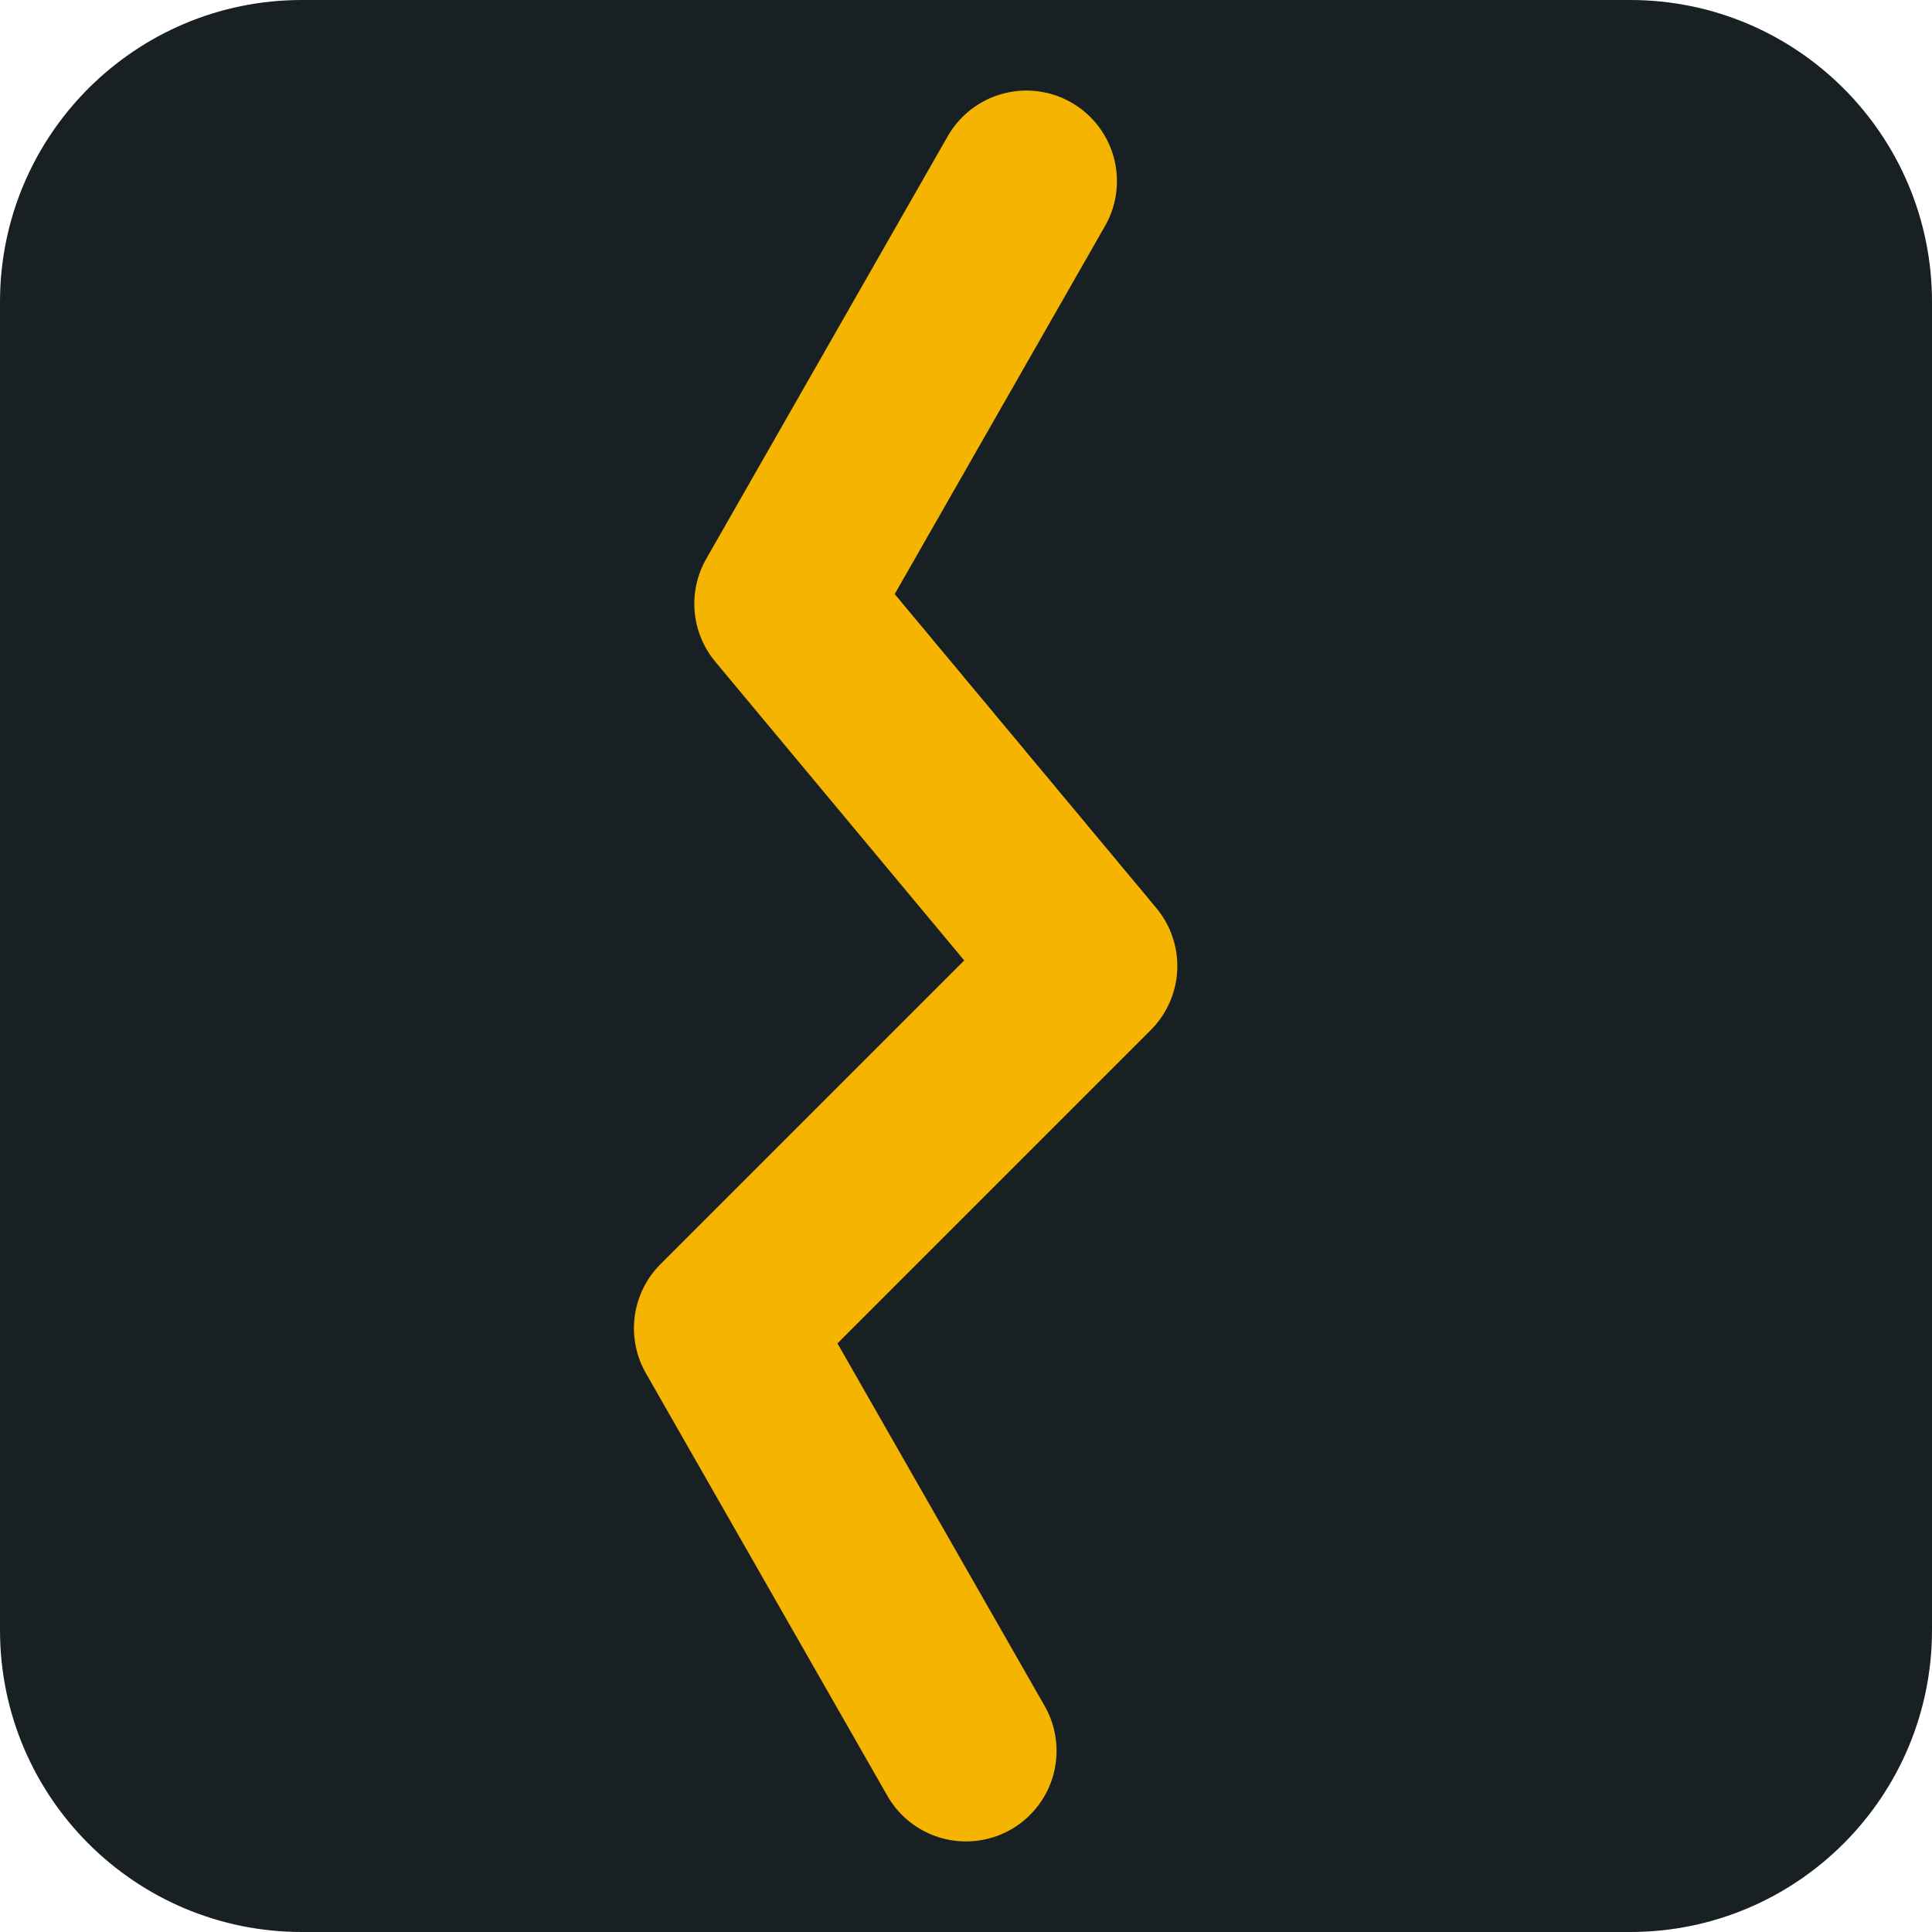
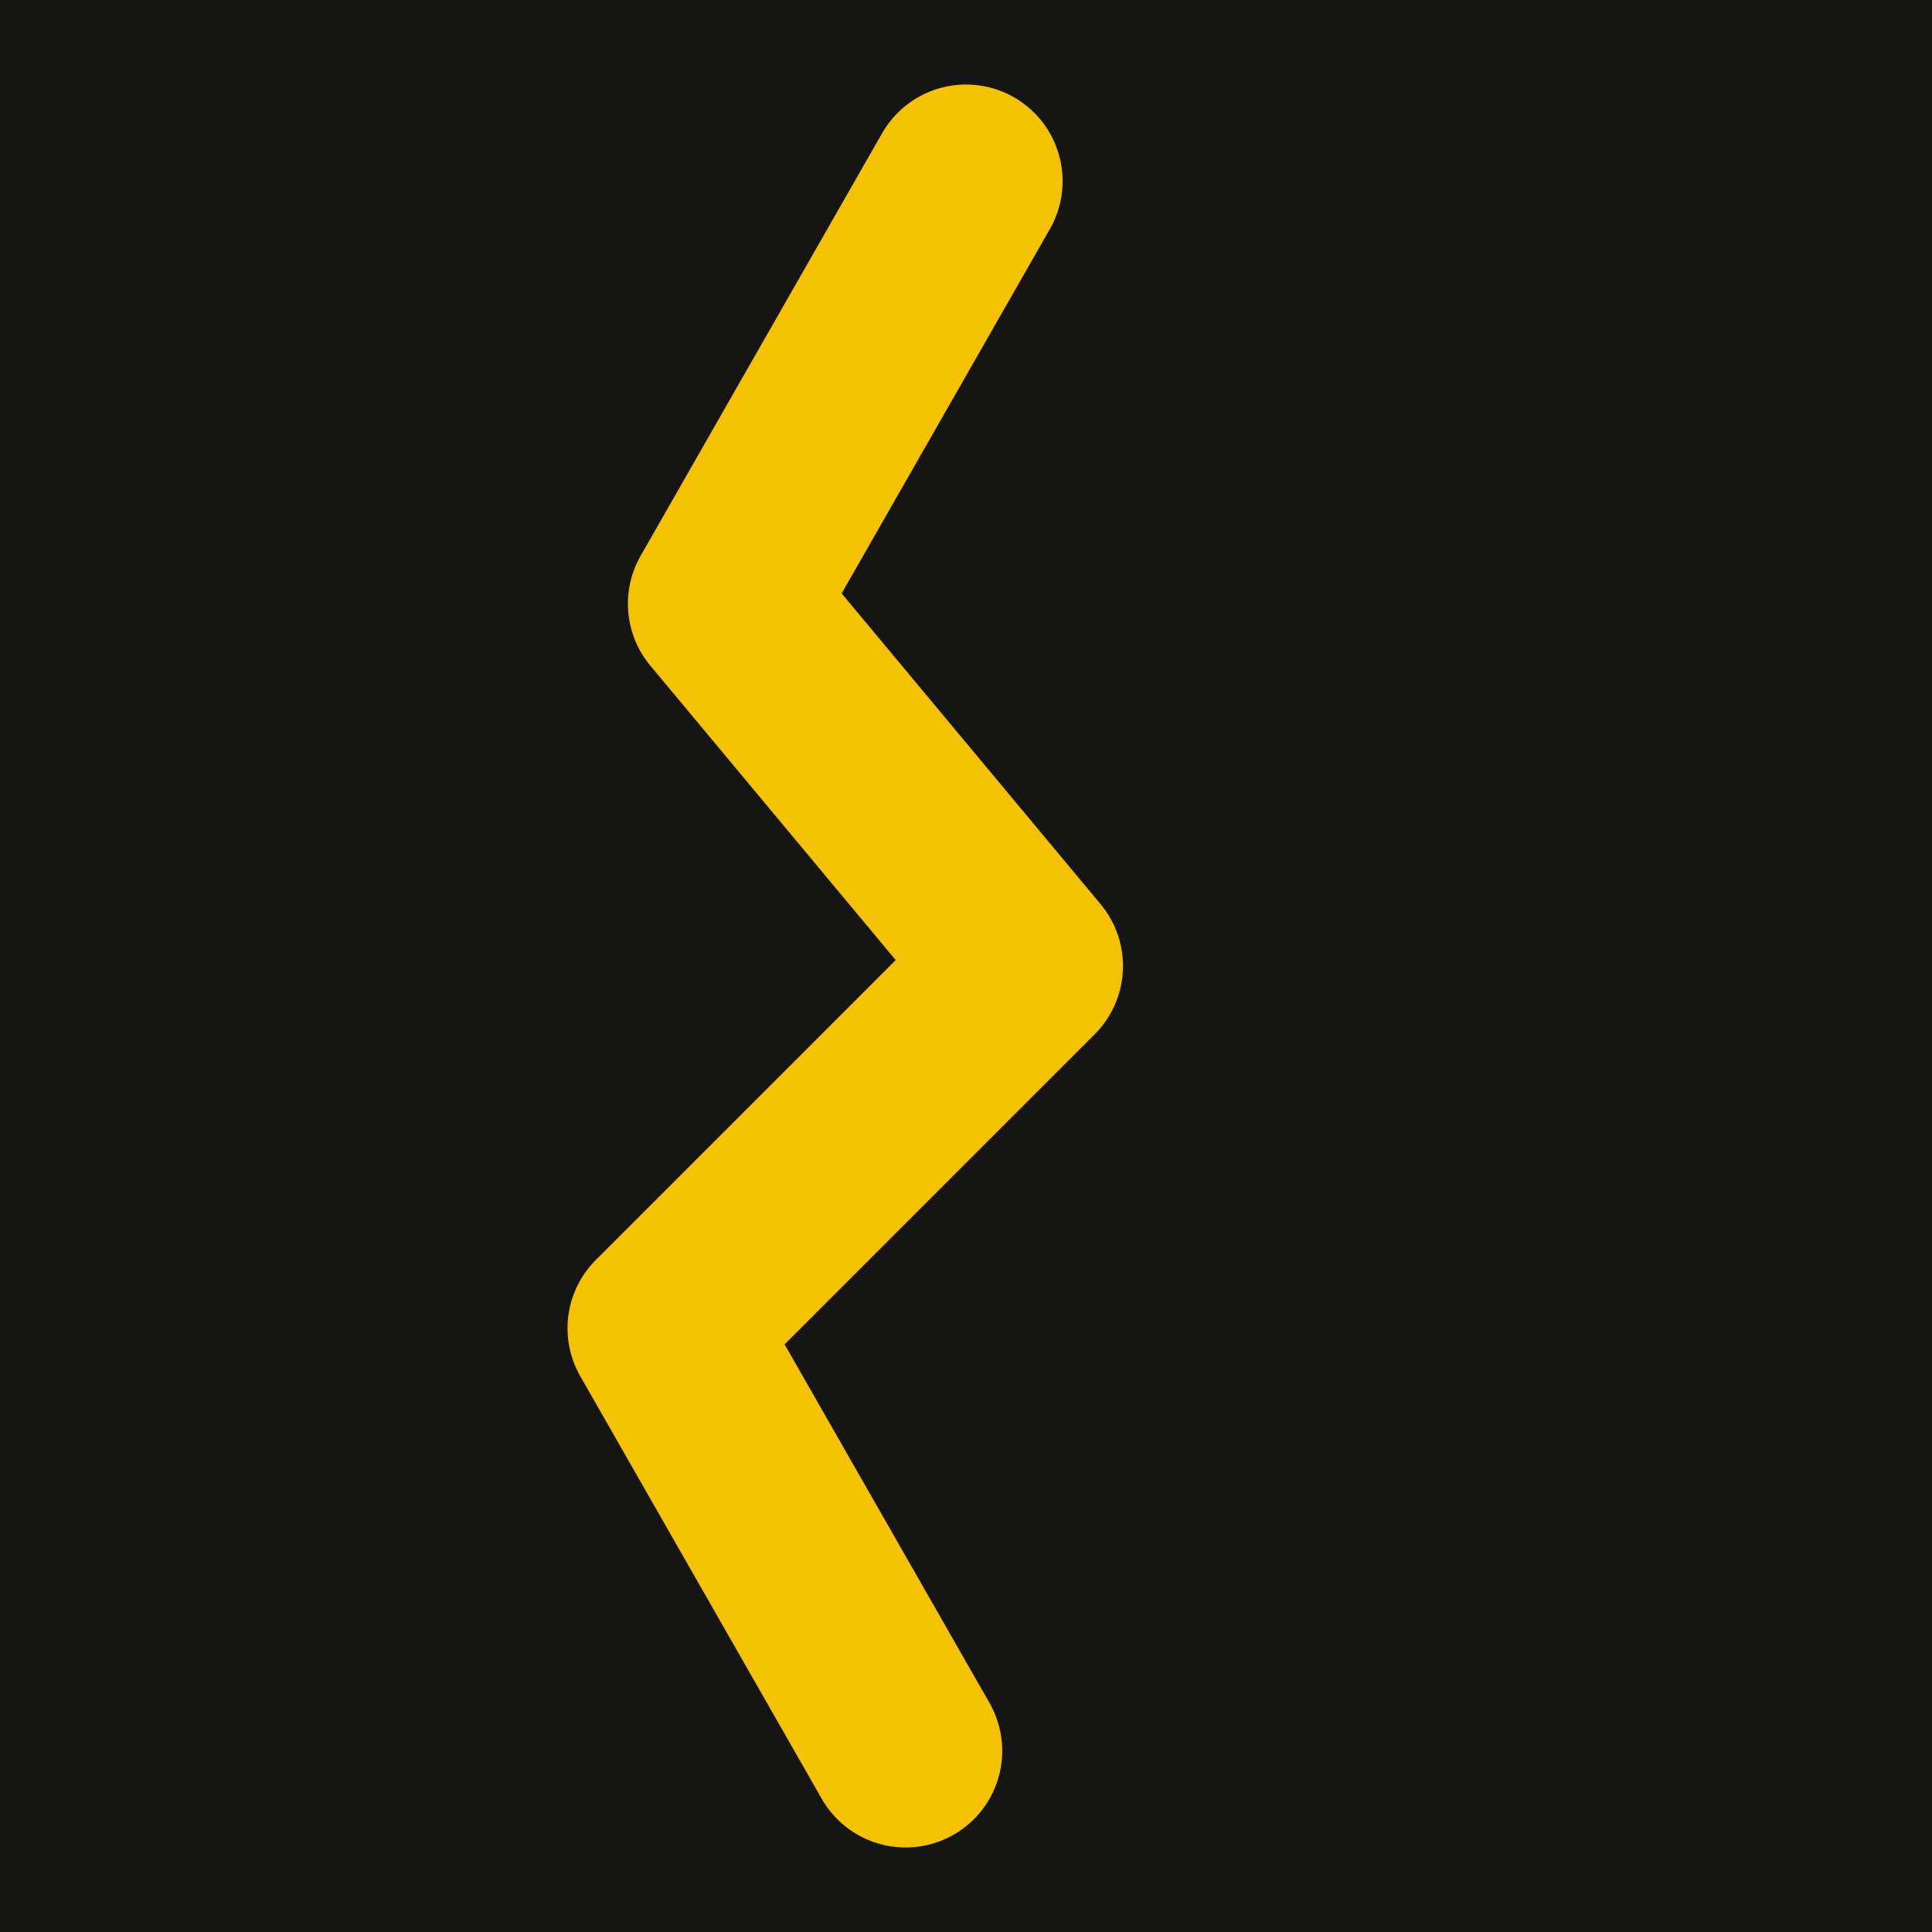
<svg xmlns="http://www.w3.org/2000/svg" viewBox="0 0 32 32">
-   <rect width="32" height="32" rx="5" fill="#182024" />
-   <polyline points="17,3 13,10 18,16 12,22 16,29" fill="none" stroke="#F4B400" stroke-width="3" stroke-linejoin="round" stroke-linecap="round" />
+   <rect width="32" height="32" fill="#151514" />
+   <polyline points="16,3 12,10 17,16 11,22 15,29" fill="none" stroke="#F4C200" stroke-width="3.2" stroke-linejoin="round" stroke-linecap="round" />
</svg>
